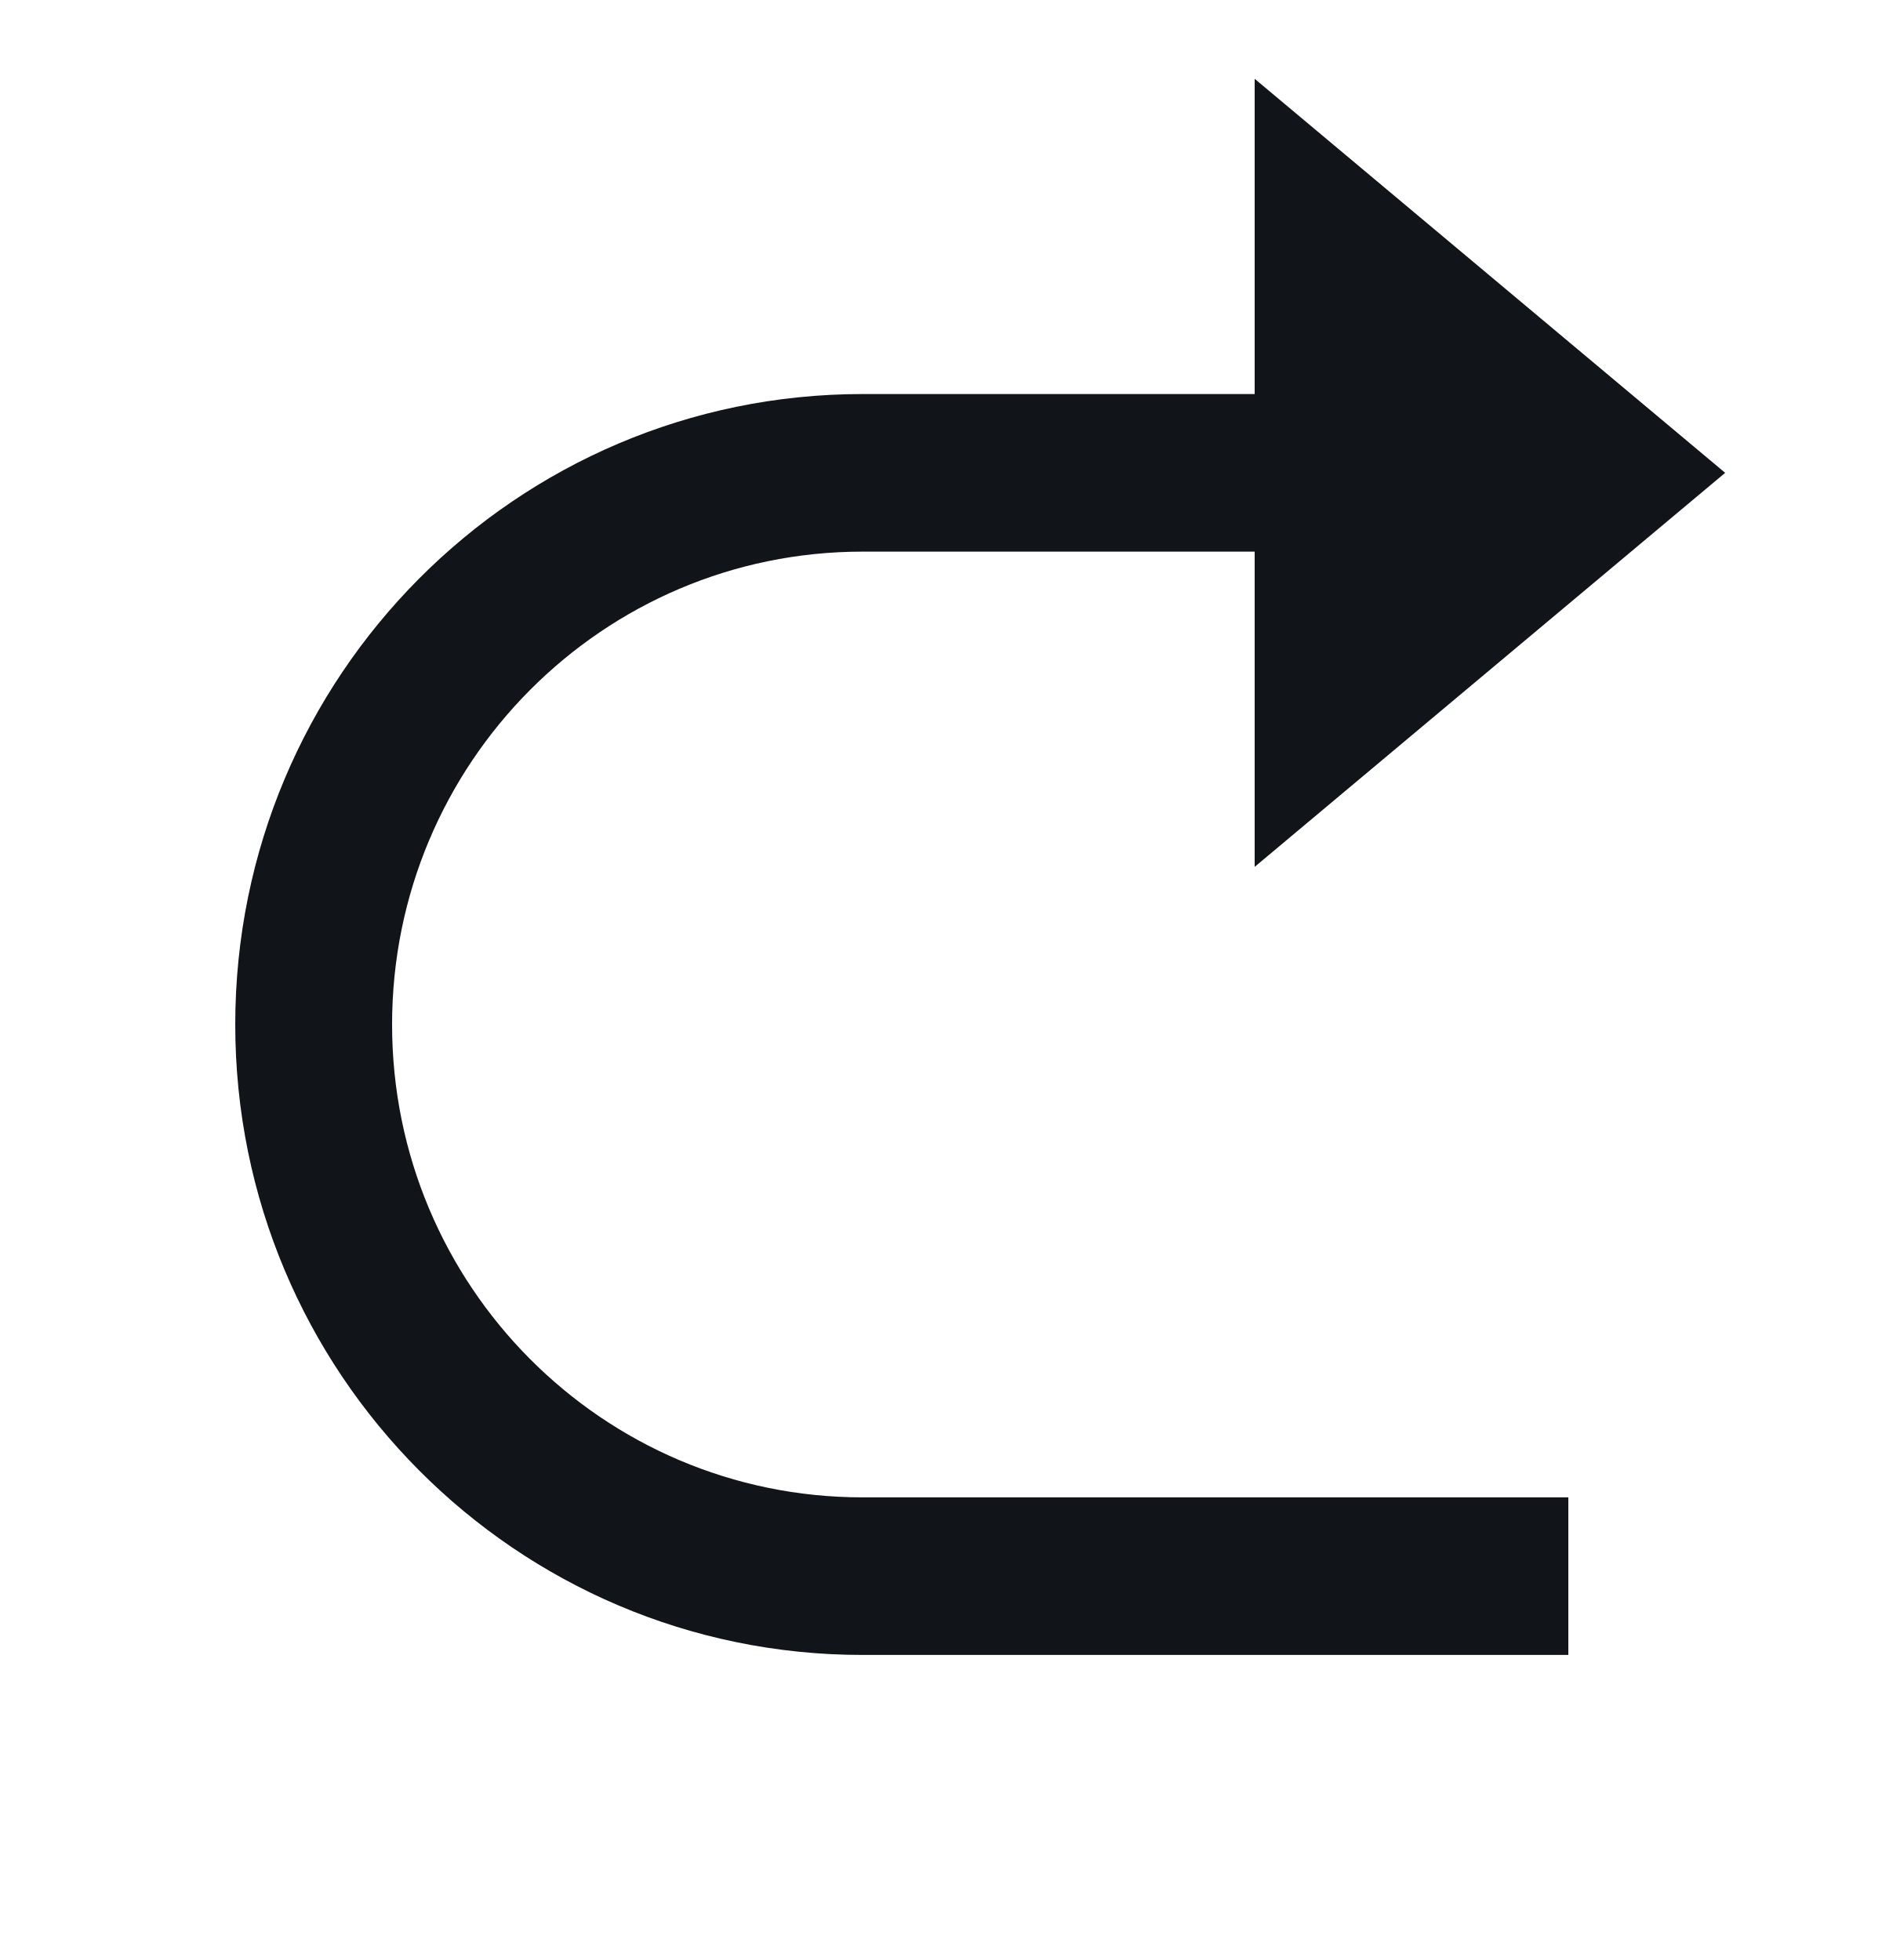
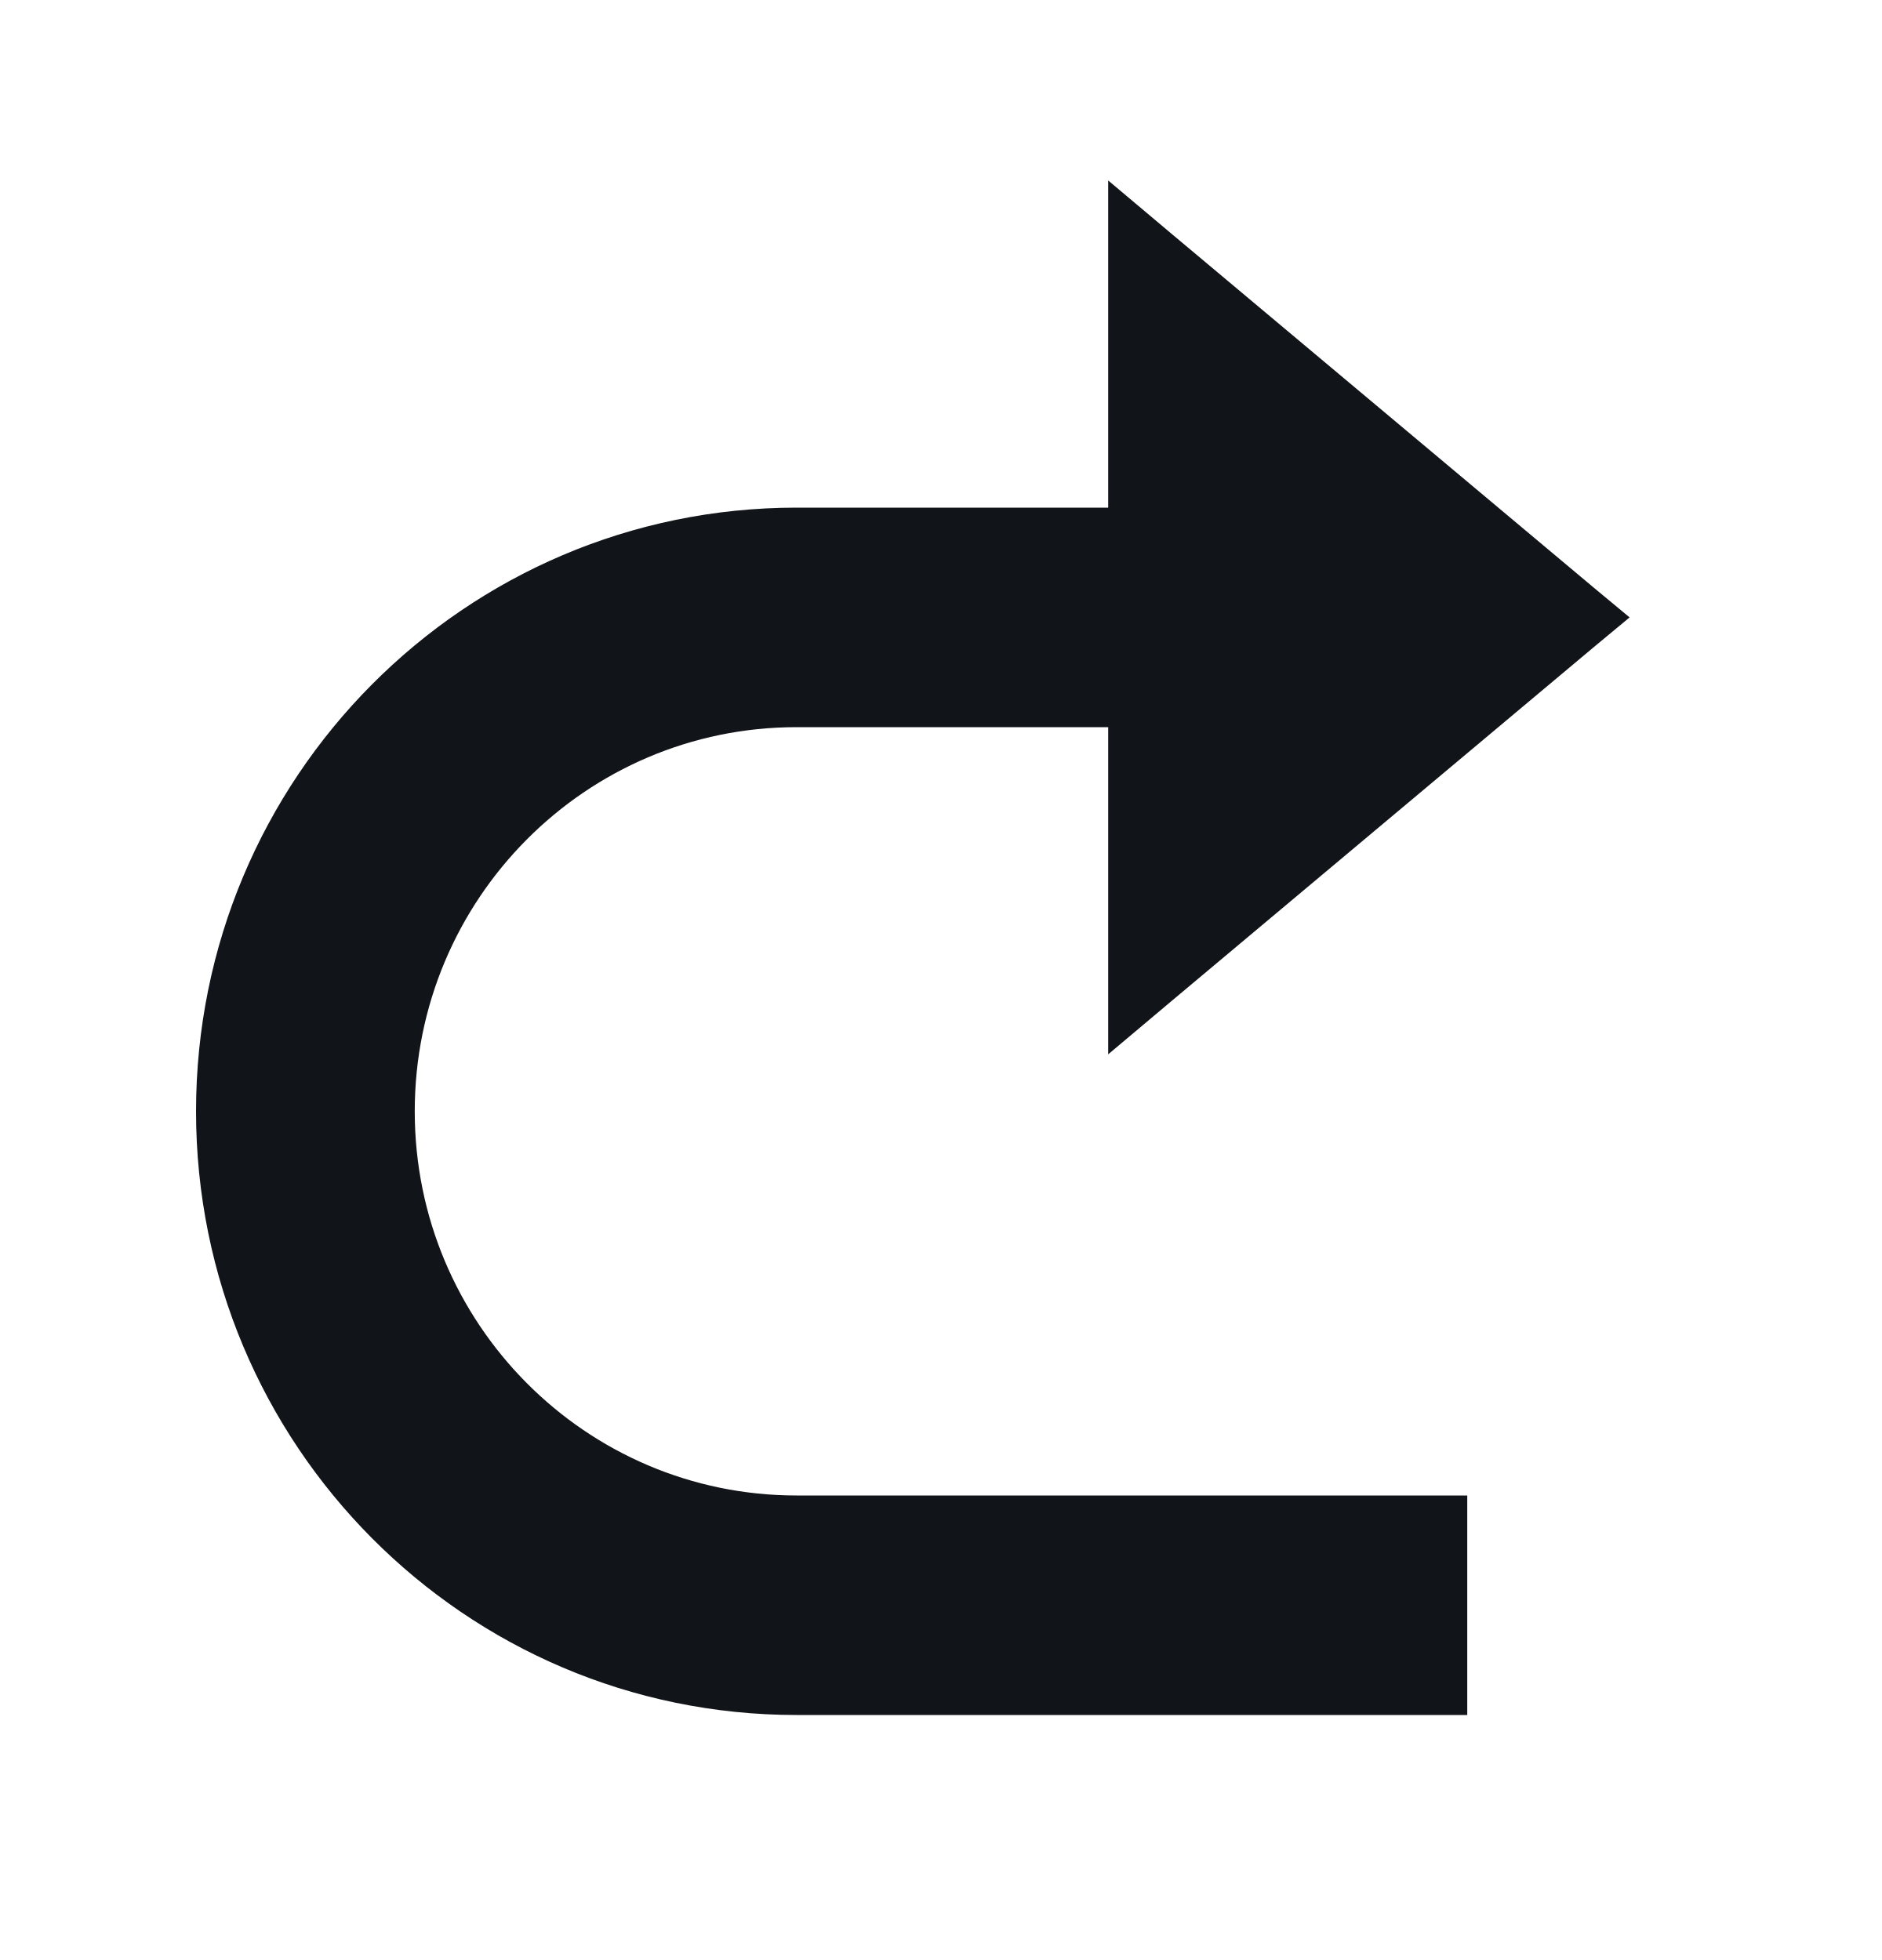
<svg xmlns="http://www.w3.org/2000/svg" width="24" height="25" viewBox="0 0 24 25" fill="none">
-   <path d="M16 7.036H11C7.686 7.036 5 9.737 5 13.068C5 16.399 7.686 19.099 11 19.099H20V21.109H11C6.582 21.109 3 17.509 3 13.068C3 8.626 6.582 5.026 11 5.026H16V1.005L22 6.031L16 11.057V7.036Z" fill="#111418" />
+   <path d="M14.792 3.184L20.16 7.684L20.39 7.875L20.16 8.066L14.792 12.566L14.382 12.911V9.025H10.158C7.333 9.025 5.039 11.329 5.039 14.175C5.039 17.02 7.333 19.325 10.158 19.325H18.461V21.625H10.158C6.066 21.625 2.75 18.288 2.75 14.175C2.75 10.062 6.066 6.725 10.158 6.725H14.382V2.839L14.792 3.184Z" fill="#111418" stroke="#111418" stroke-width="0.5" />
</svg>
